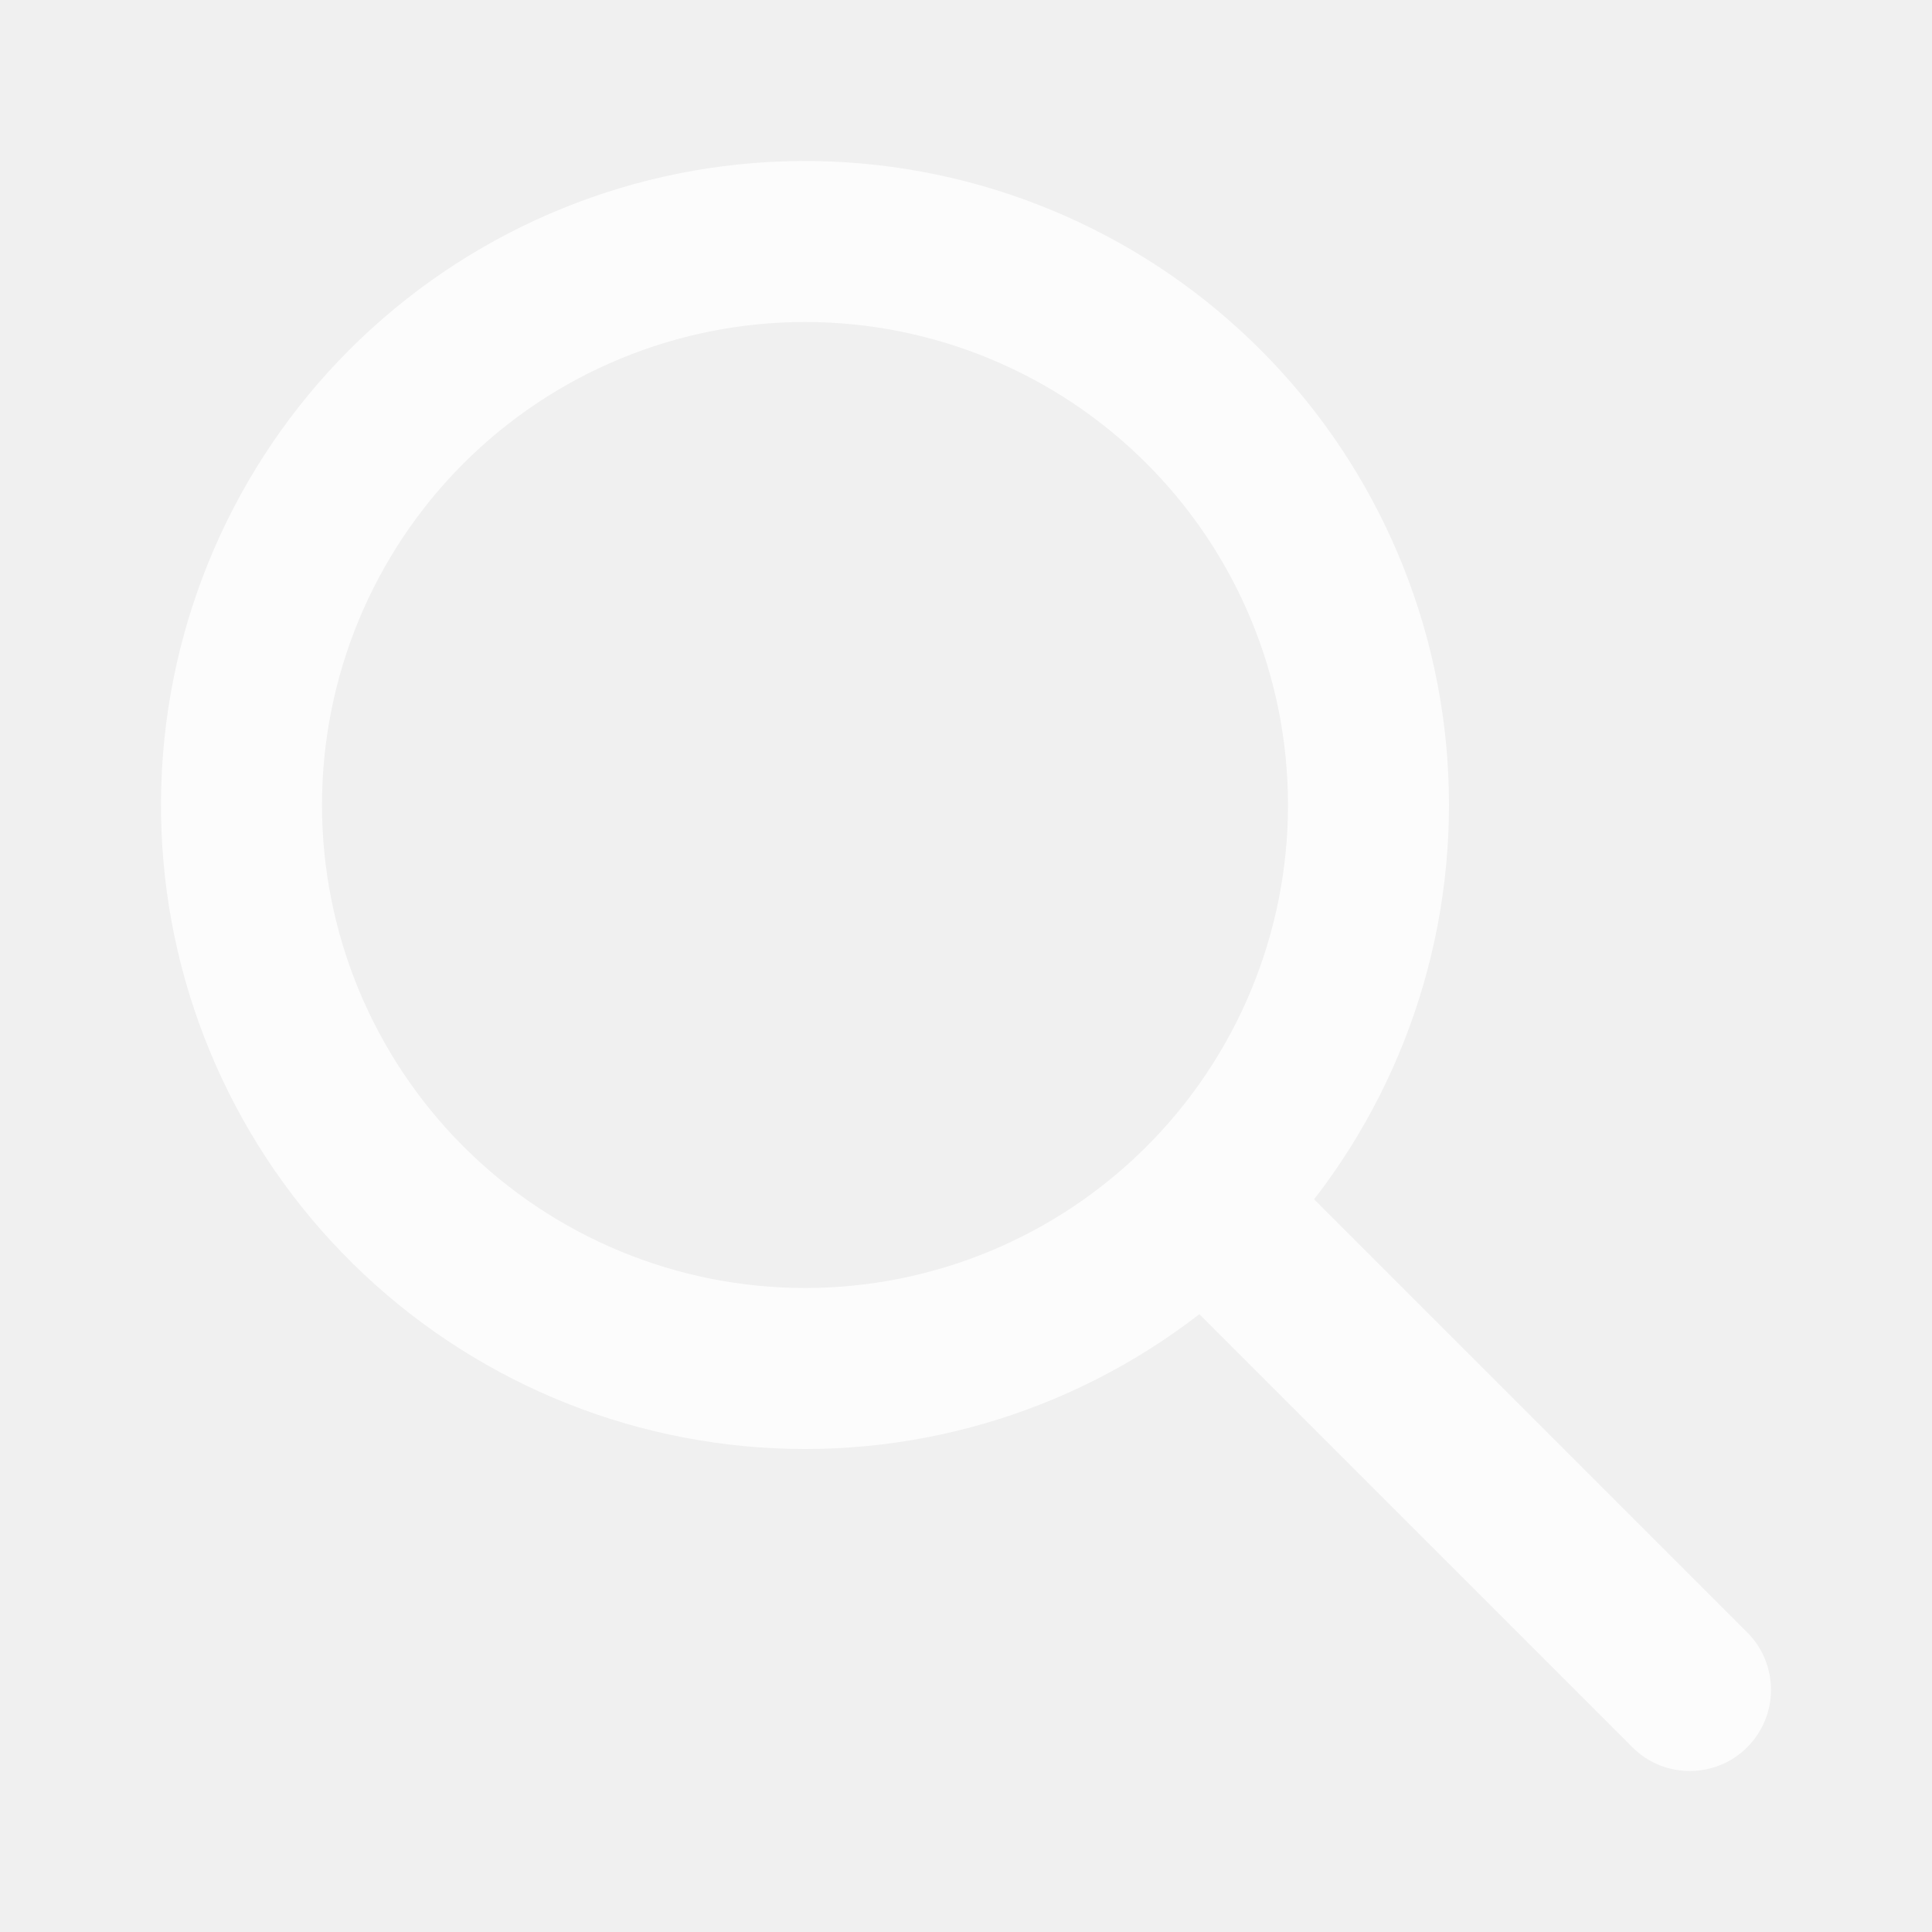
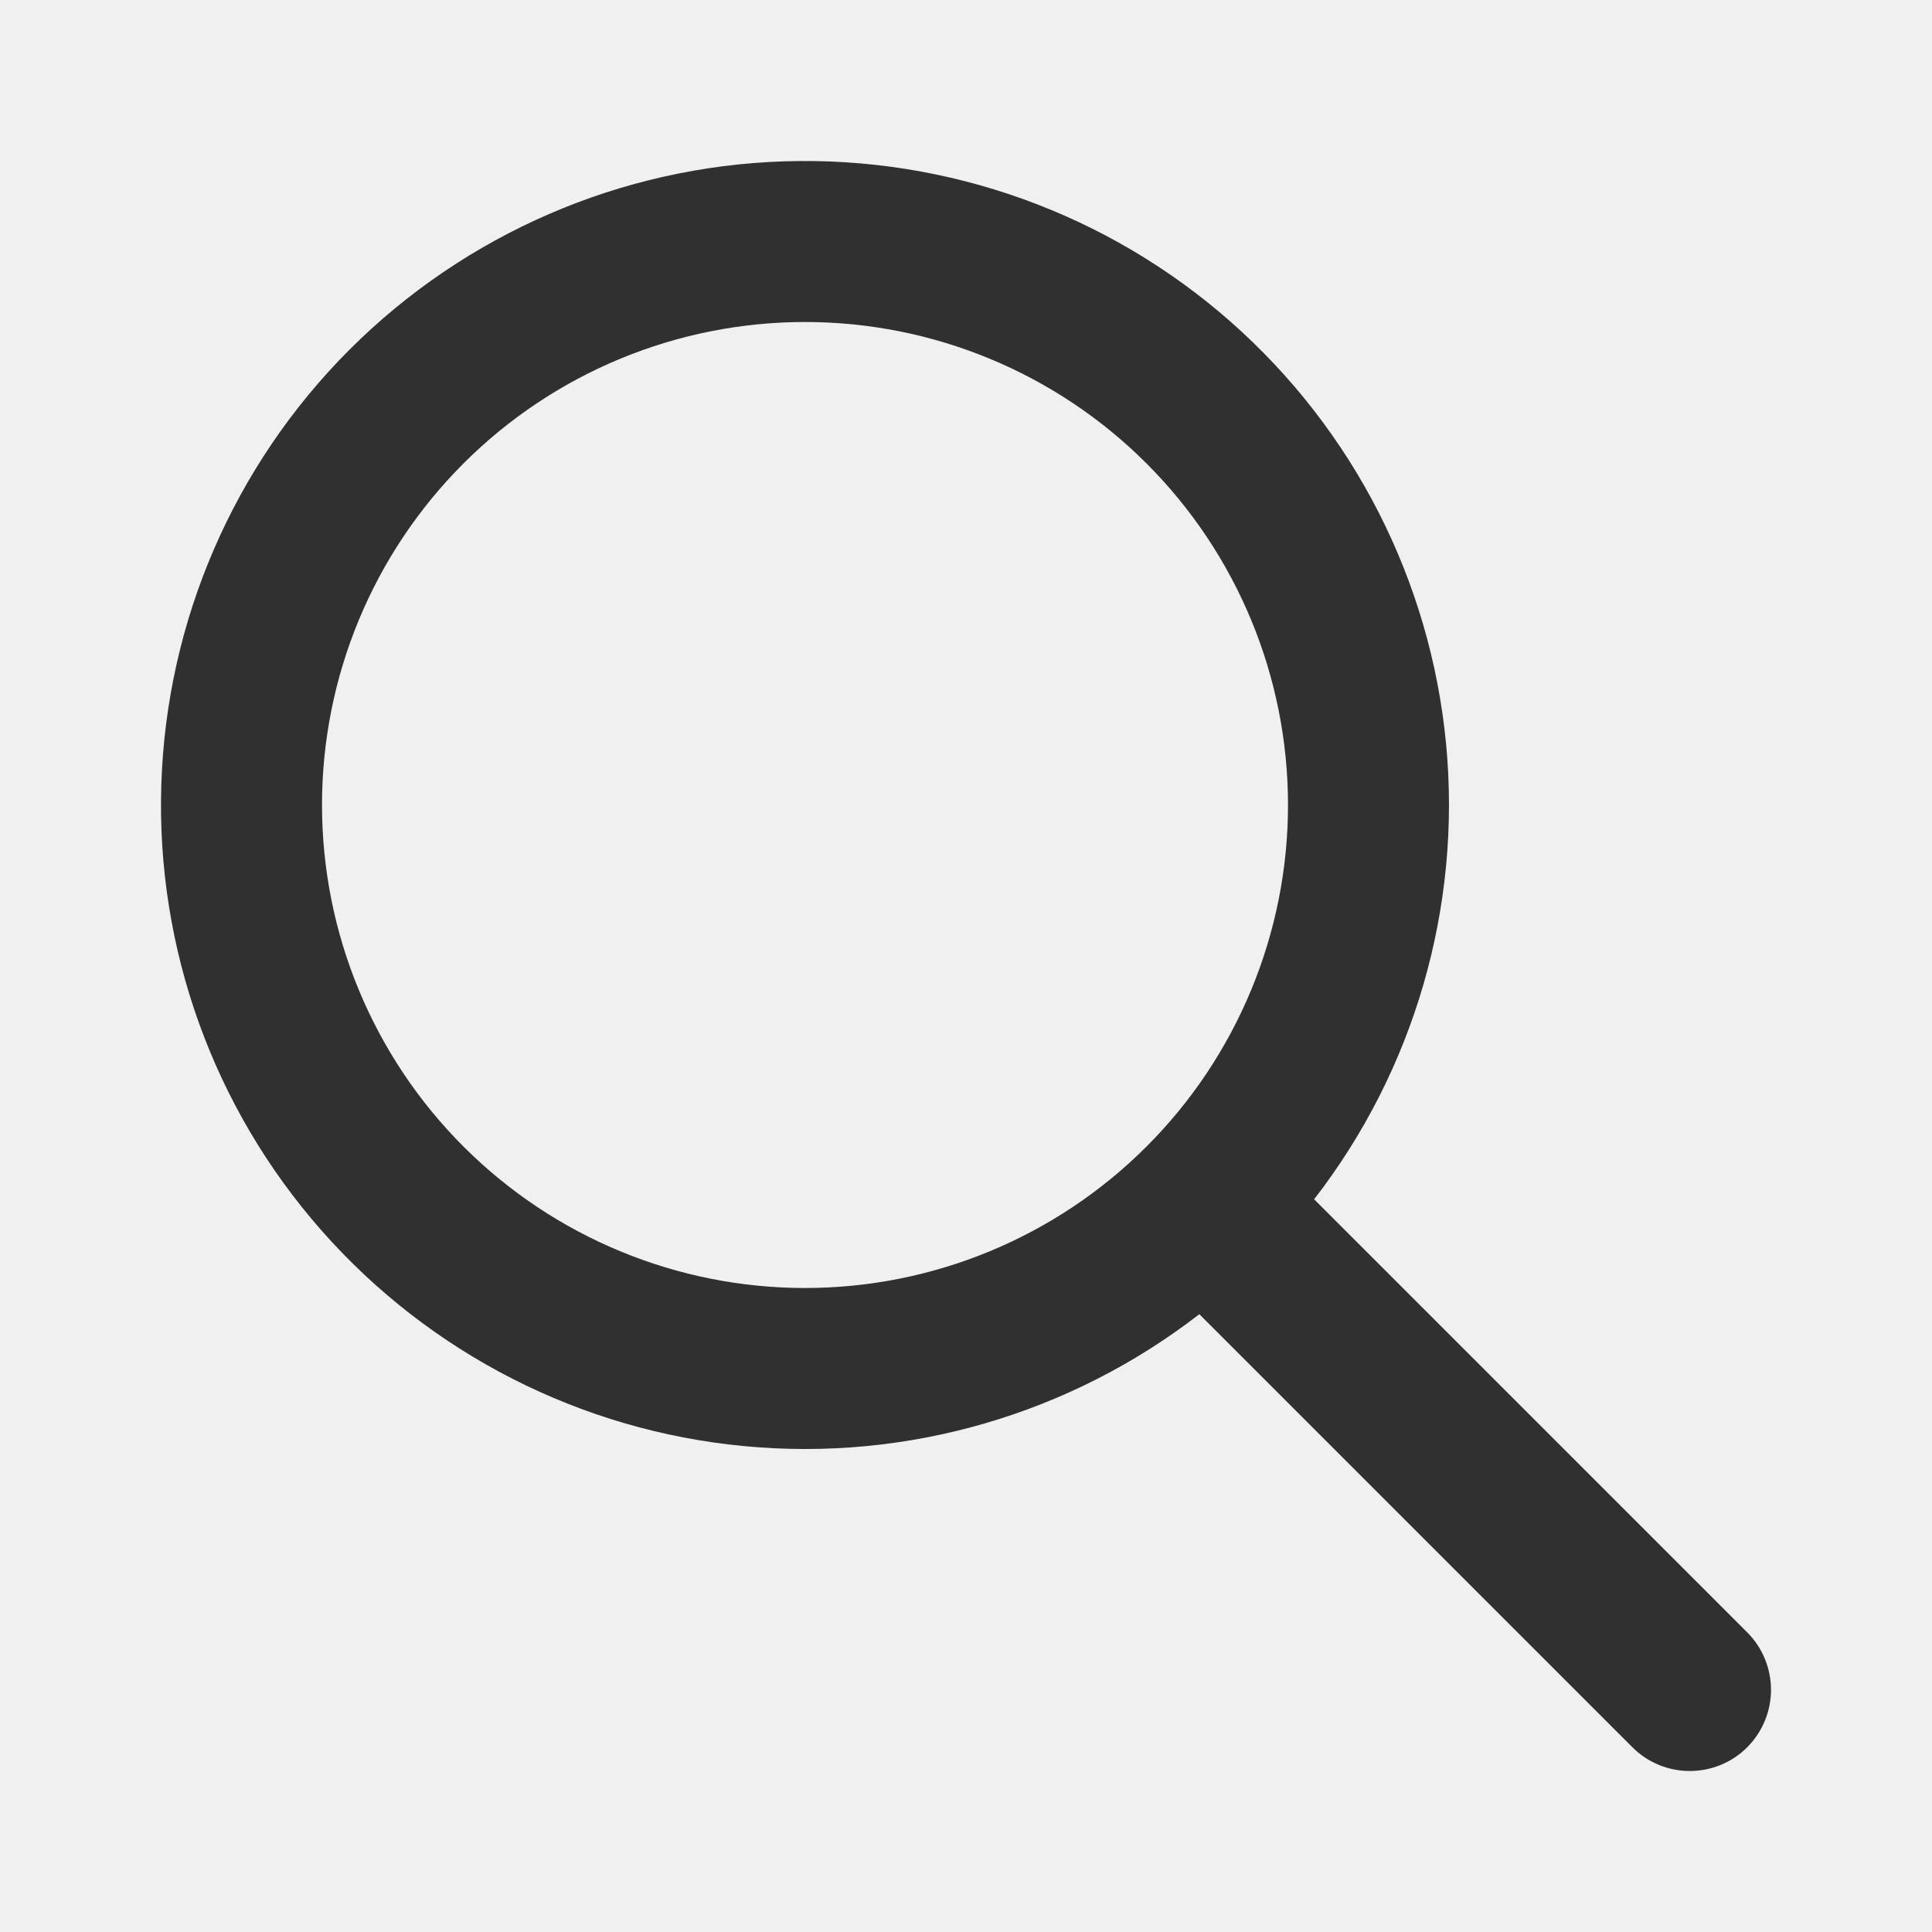
- <svg xmlns="http://www.w3.org/2000/svg" viewBox="0 0 18 18" fill="none">
+ <svg xmlns="http://www.w3.org/2000/svg" viewBox="0 0 18 18" fill="currentColor">
  <g opacity="0.8">
-     <path fill-rule="evenodd" clip-rule="evenodd" d="M12.244 11.174L16.279 15.209C16.421 15.351 16.5 15.544 16.5 15.744C16.5 15.945 16.42 16.137 16.278 16.279C16.137 16.421 15.944 16.5 15.743 16.5C15.543 16.5 15.35 16.421 15.209 16.279L11.174 12.244C9.967 13.178 8.451 13.618 6.932 13.473C5.413 13.329 4.006 12.611 2.997 11.466C1.989 10.322 1.454 8.836 1.503 7.311C1.551 5.786 2.178 4.336 3.257 3.257C4.336 2.179 5.785 1.551 7.31 1.503C8.835 1.455 10.321 1.989 11.466 2.998C12.611 4.007 13.328 5.413 13.473 6.932C13.617 8.451 13.177 9.968 12.243 11.174H12.244ZM7.5 12C8.694 12 9.838 11.526 10.682 10.682C11.526 9.838 12 8.693 12 7.5C12 6.306 11.526 5.162 10.682 4.318C9.838 3.474 8.694 3 7.5 3C6.307 3 5.162 3.474 4.318 4.318C3.474 5.162 3 6.306 3 7.5C3 8.693 3.474 9.838 4.318 10.682C5.162 11.526 6.307 12 7.5 12Z" fill="white" />
+     <path fill-rule="evenodd" clip-rule="evenodd" d="M12.244 11.174L16.279 15.209C16.421 15.351 16.5 15.544 16.5 15.744C16.5 15.945 16.42 16.137 16.278 16.279C16.137 16.421 15.944 16.5 15.743 16.5C15.543 16.5 15.35 16.421 15.209 16.279L11.174 12.244C9.967 13.178 8.451 13.618 6.932 13.473C5.413 13.329 4.006 12.611 2.997 11.466C1.989 10.322 1.454 8.836 1.503 7.311C1.551 5.786 2.178 4.336 3.257 3.257C4.336 2.179 5.785 1.551 7.31 1.503C8.835 1.455 10.321 1.989 11.466 2.998C12.611 4.007 13.328 5.413 13.473 6.932C13.617 8.451 13.177 9.968 12.243 11.174H12.244ZM7.5 12C8.694 12 9.838 11.526 10.682 10.682C11.526 9.838 12 8.693 12 7.5C12 6.306 11.526 5.162 10.682 4.318C9.838 3.474 8.694 3 7.5 3C6.307 3 5.162 3.474 4.318 4.318C3.474 5.162 3 6.306 3 7.5C3 8.693 3.474 9.838 4.318 10.682C5.162 11.526 6.307 12 7.5 12Z" />
  </g>
</svg>
